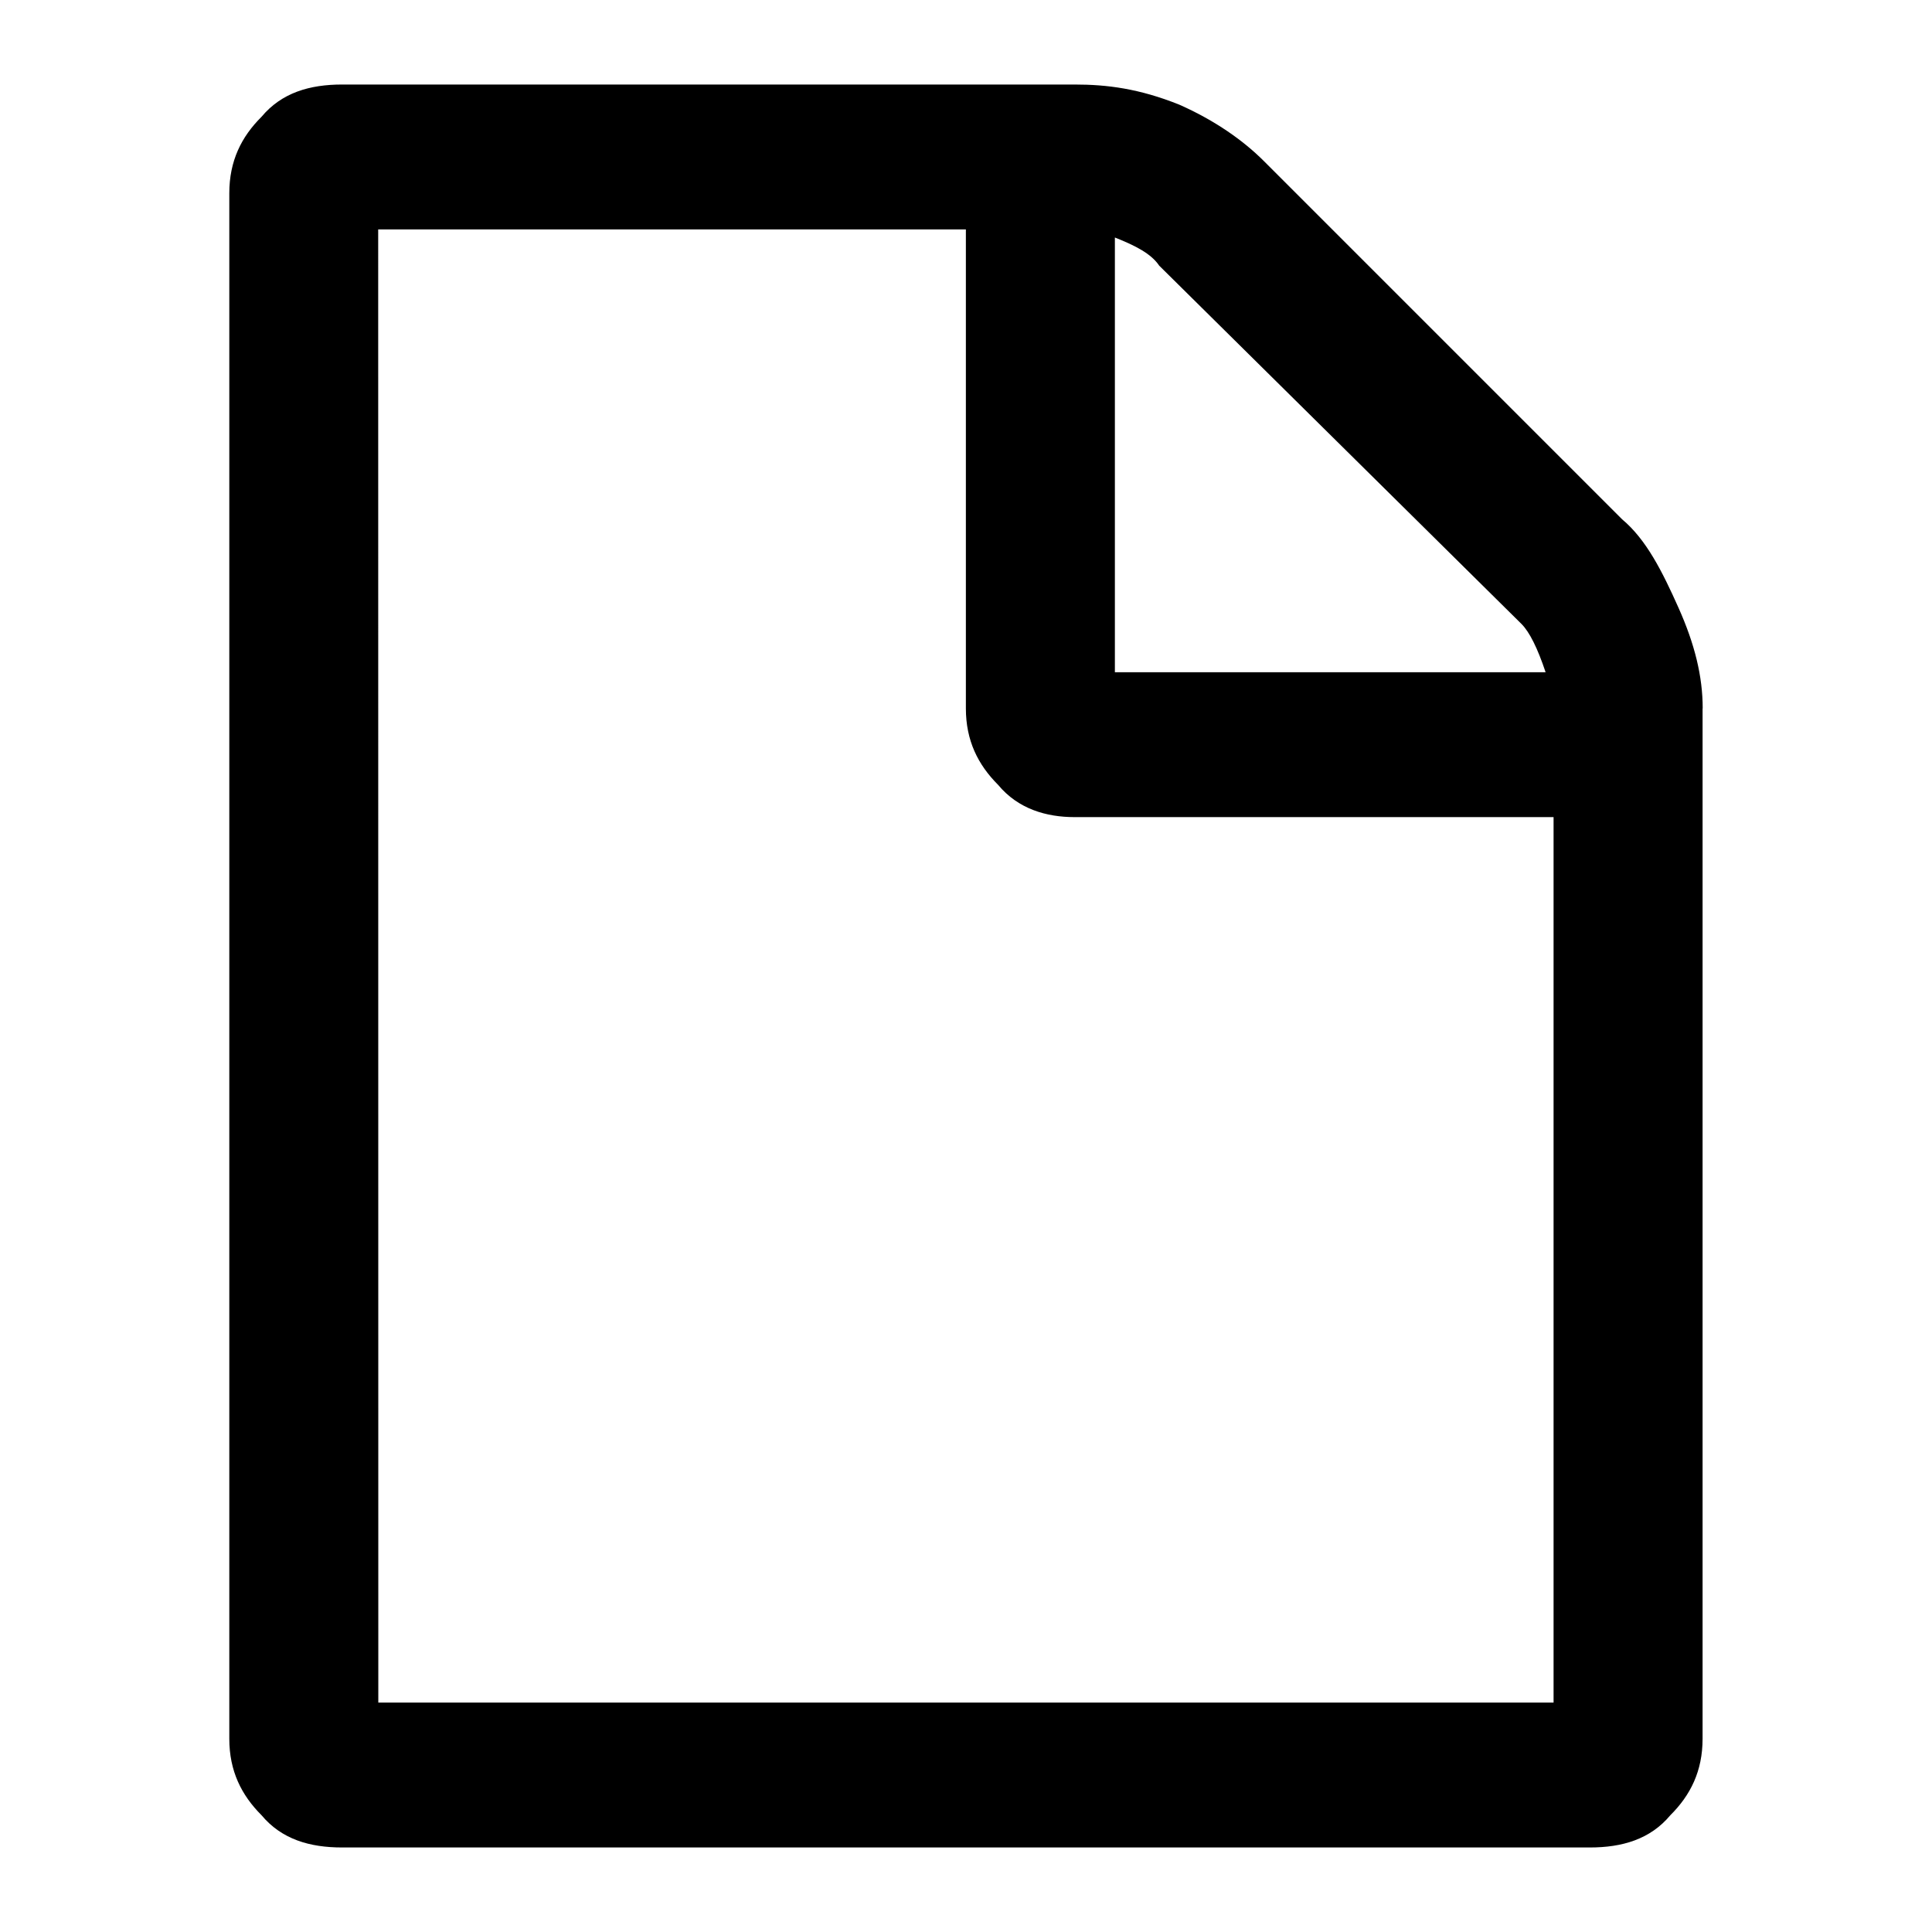
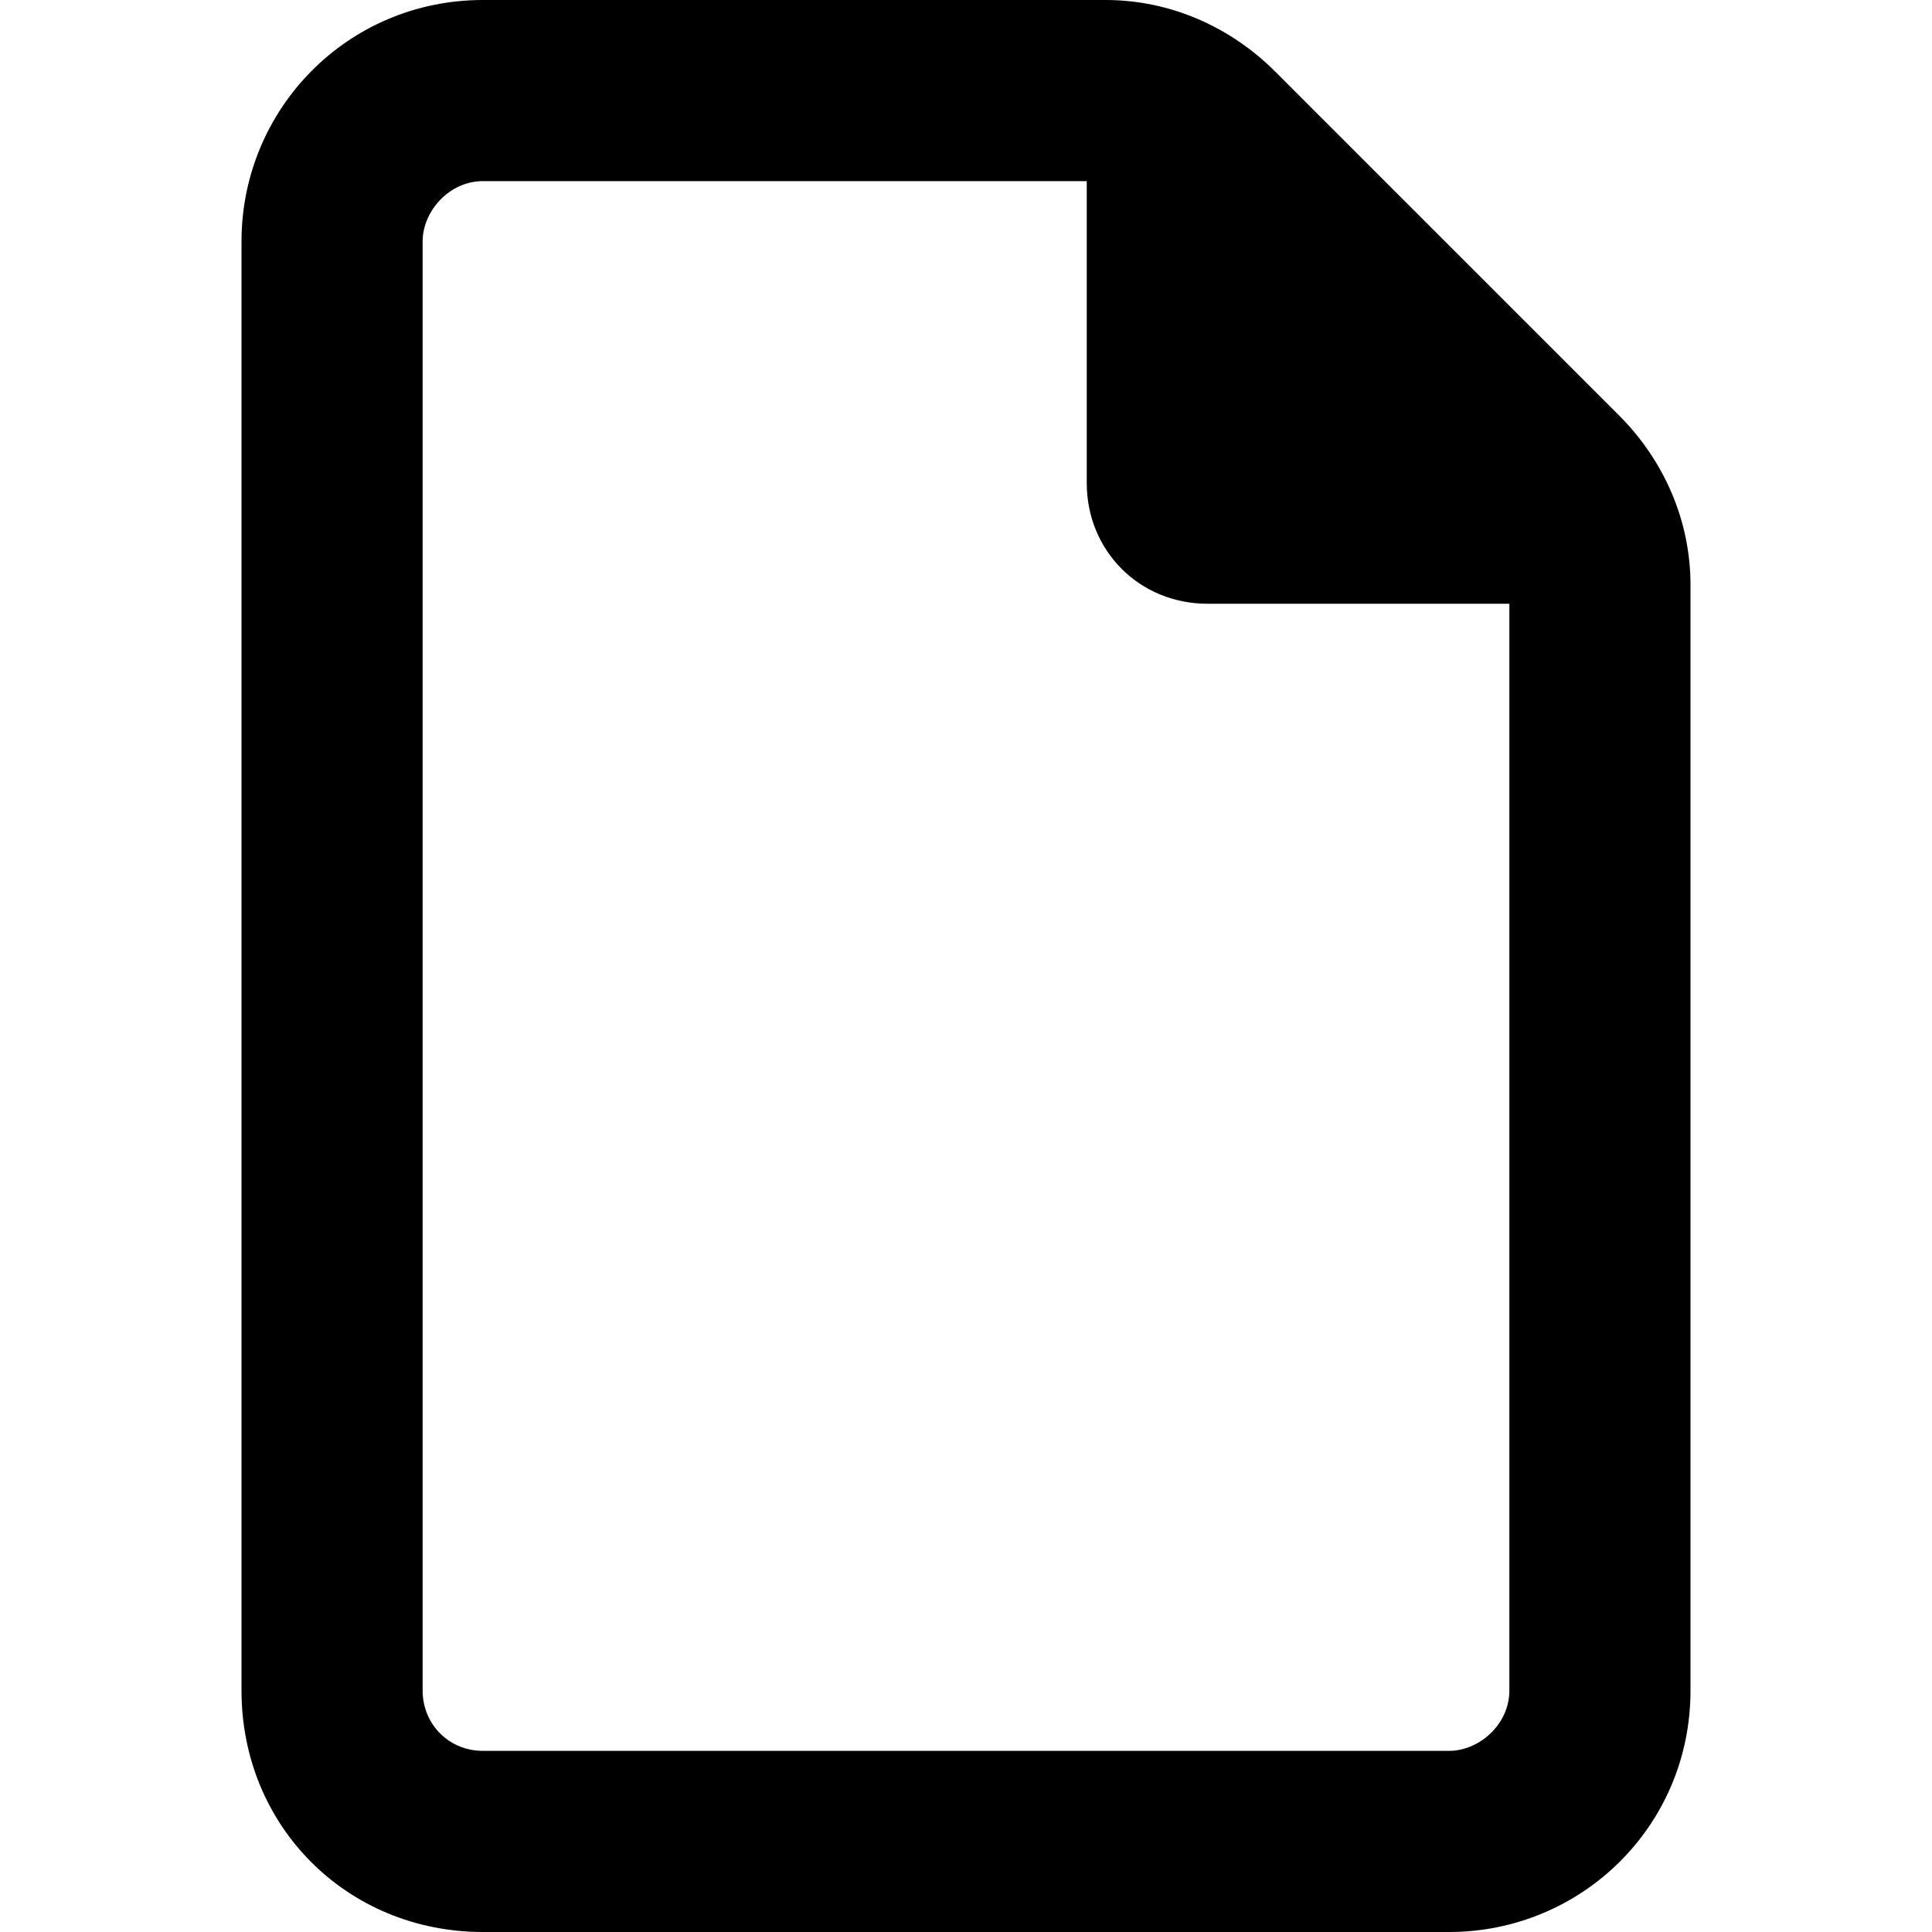
<svg xmlns="http://www.w3.org/2000/svg" id="icon-doc-empty" viewBox="0 0 16 16">
-   <path d="M3.133 14.1h9.733v-7.333h-3.967c-0.233 0-0.467-0.067-0.633-0.267-0.167-0.167-0.267-0.367-0.267-0.633v-3.967h-4.867zM9.233 5.567h3.567c-0.067-0.2-0.133-0.333-0.2-0.4l-3-2.967c-0.067-0.1-0.2-0.167-0.367-0.233zM14.1 5.867v8.533c0 0.267-0.1 0.467-0.267 0.633-0.167 0.2-0.4 0.267-0.667 0.267h-10.333c-0.267 0-0.5-0.067-0.667-0.267-0.167-0.167-0.267-0.367-0.267-0.633v-12.8c0-0.267 0.1-0.467 0.267-0.633 0.167-0.2 0.4-0.267 0.667-0.267h6.067c0.267 0 0.533 0.033 0.867 0.167 0.3 0.133 0.533 0.3 0.7 0.467l2.967 2.967c0.2 0.167 0.333 0.433 0.467 0.733s0.2 0.567 0.2 0.833z" />
+   <path d="M2 2c0-1.094.875-2 2-2h5.156c.531 0 1.031.219 1.406.594l2.844 2.844c.375.374.594.874.594 1.406V14c0 1.125-.906 2-2 2H4c-1.125 0-2-.875-2-2V2Zm10.5 12V5H10c-.563 0-1-.438-1-1V1.5H4c-.281 0-.5.25-.5.5v12c0 .281.219.5.5.5h8c.25 0 .5-.219.5-.5Z" />
</svg>
